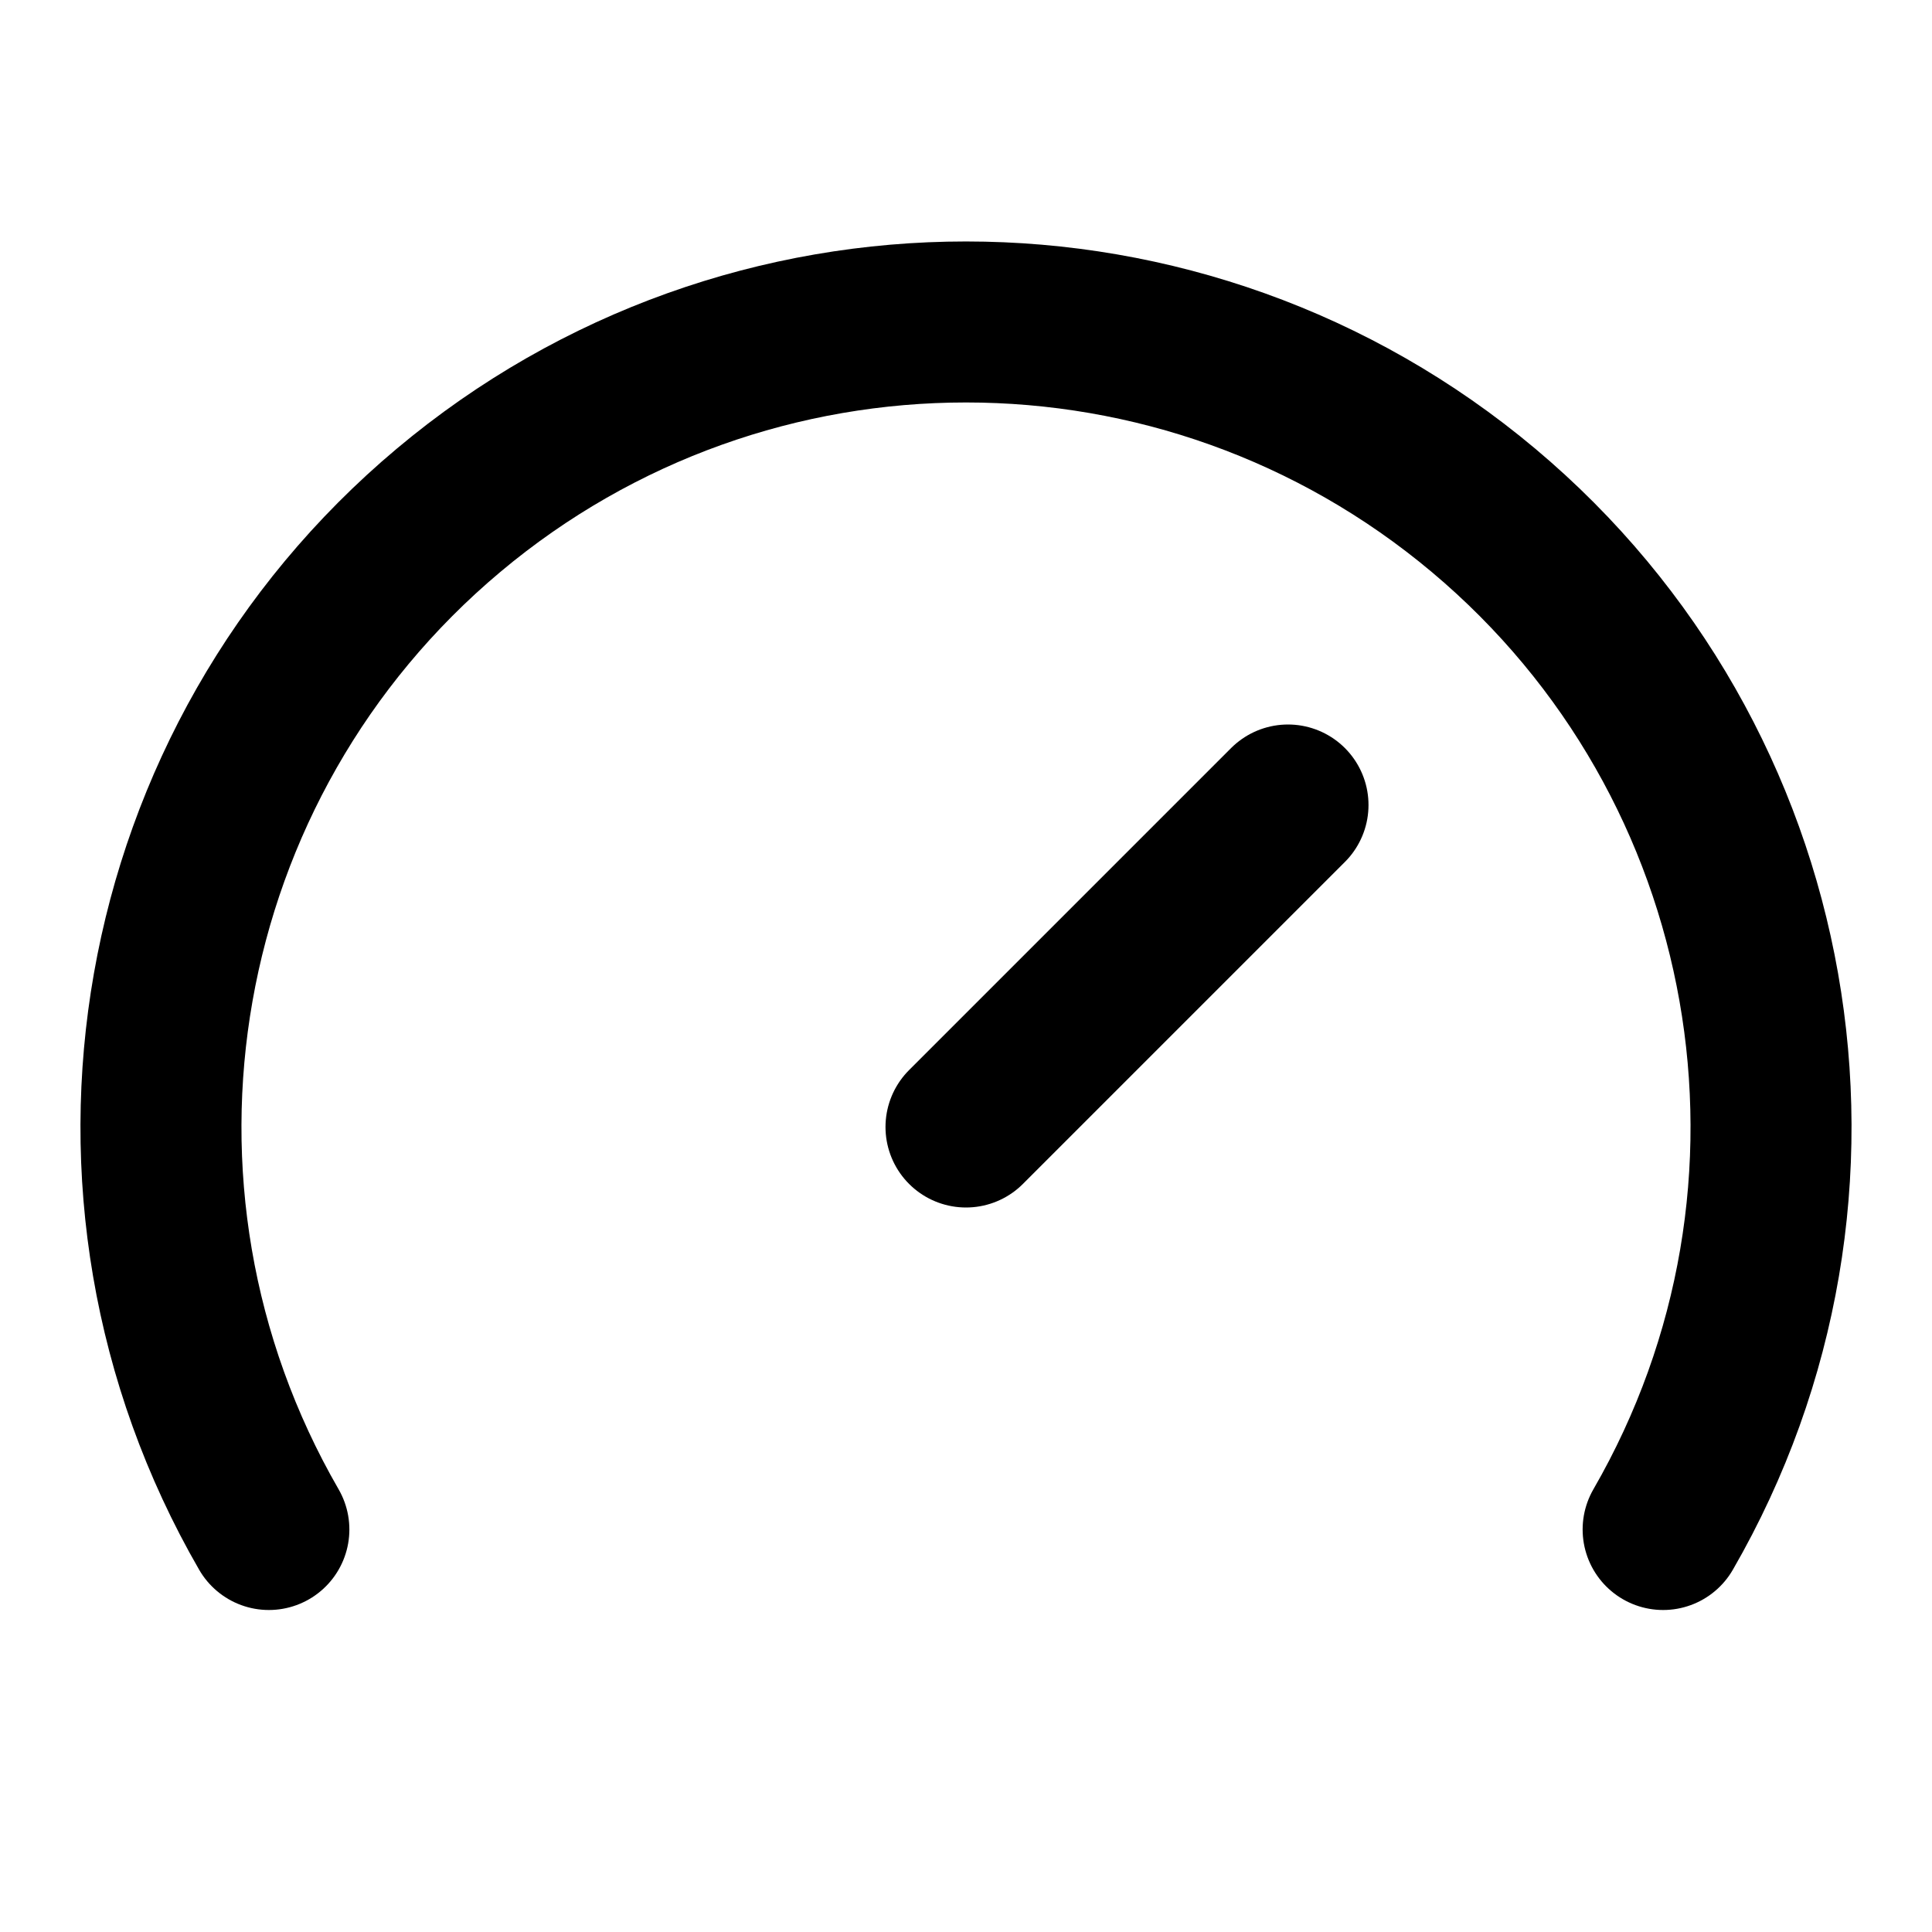
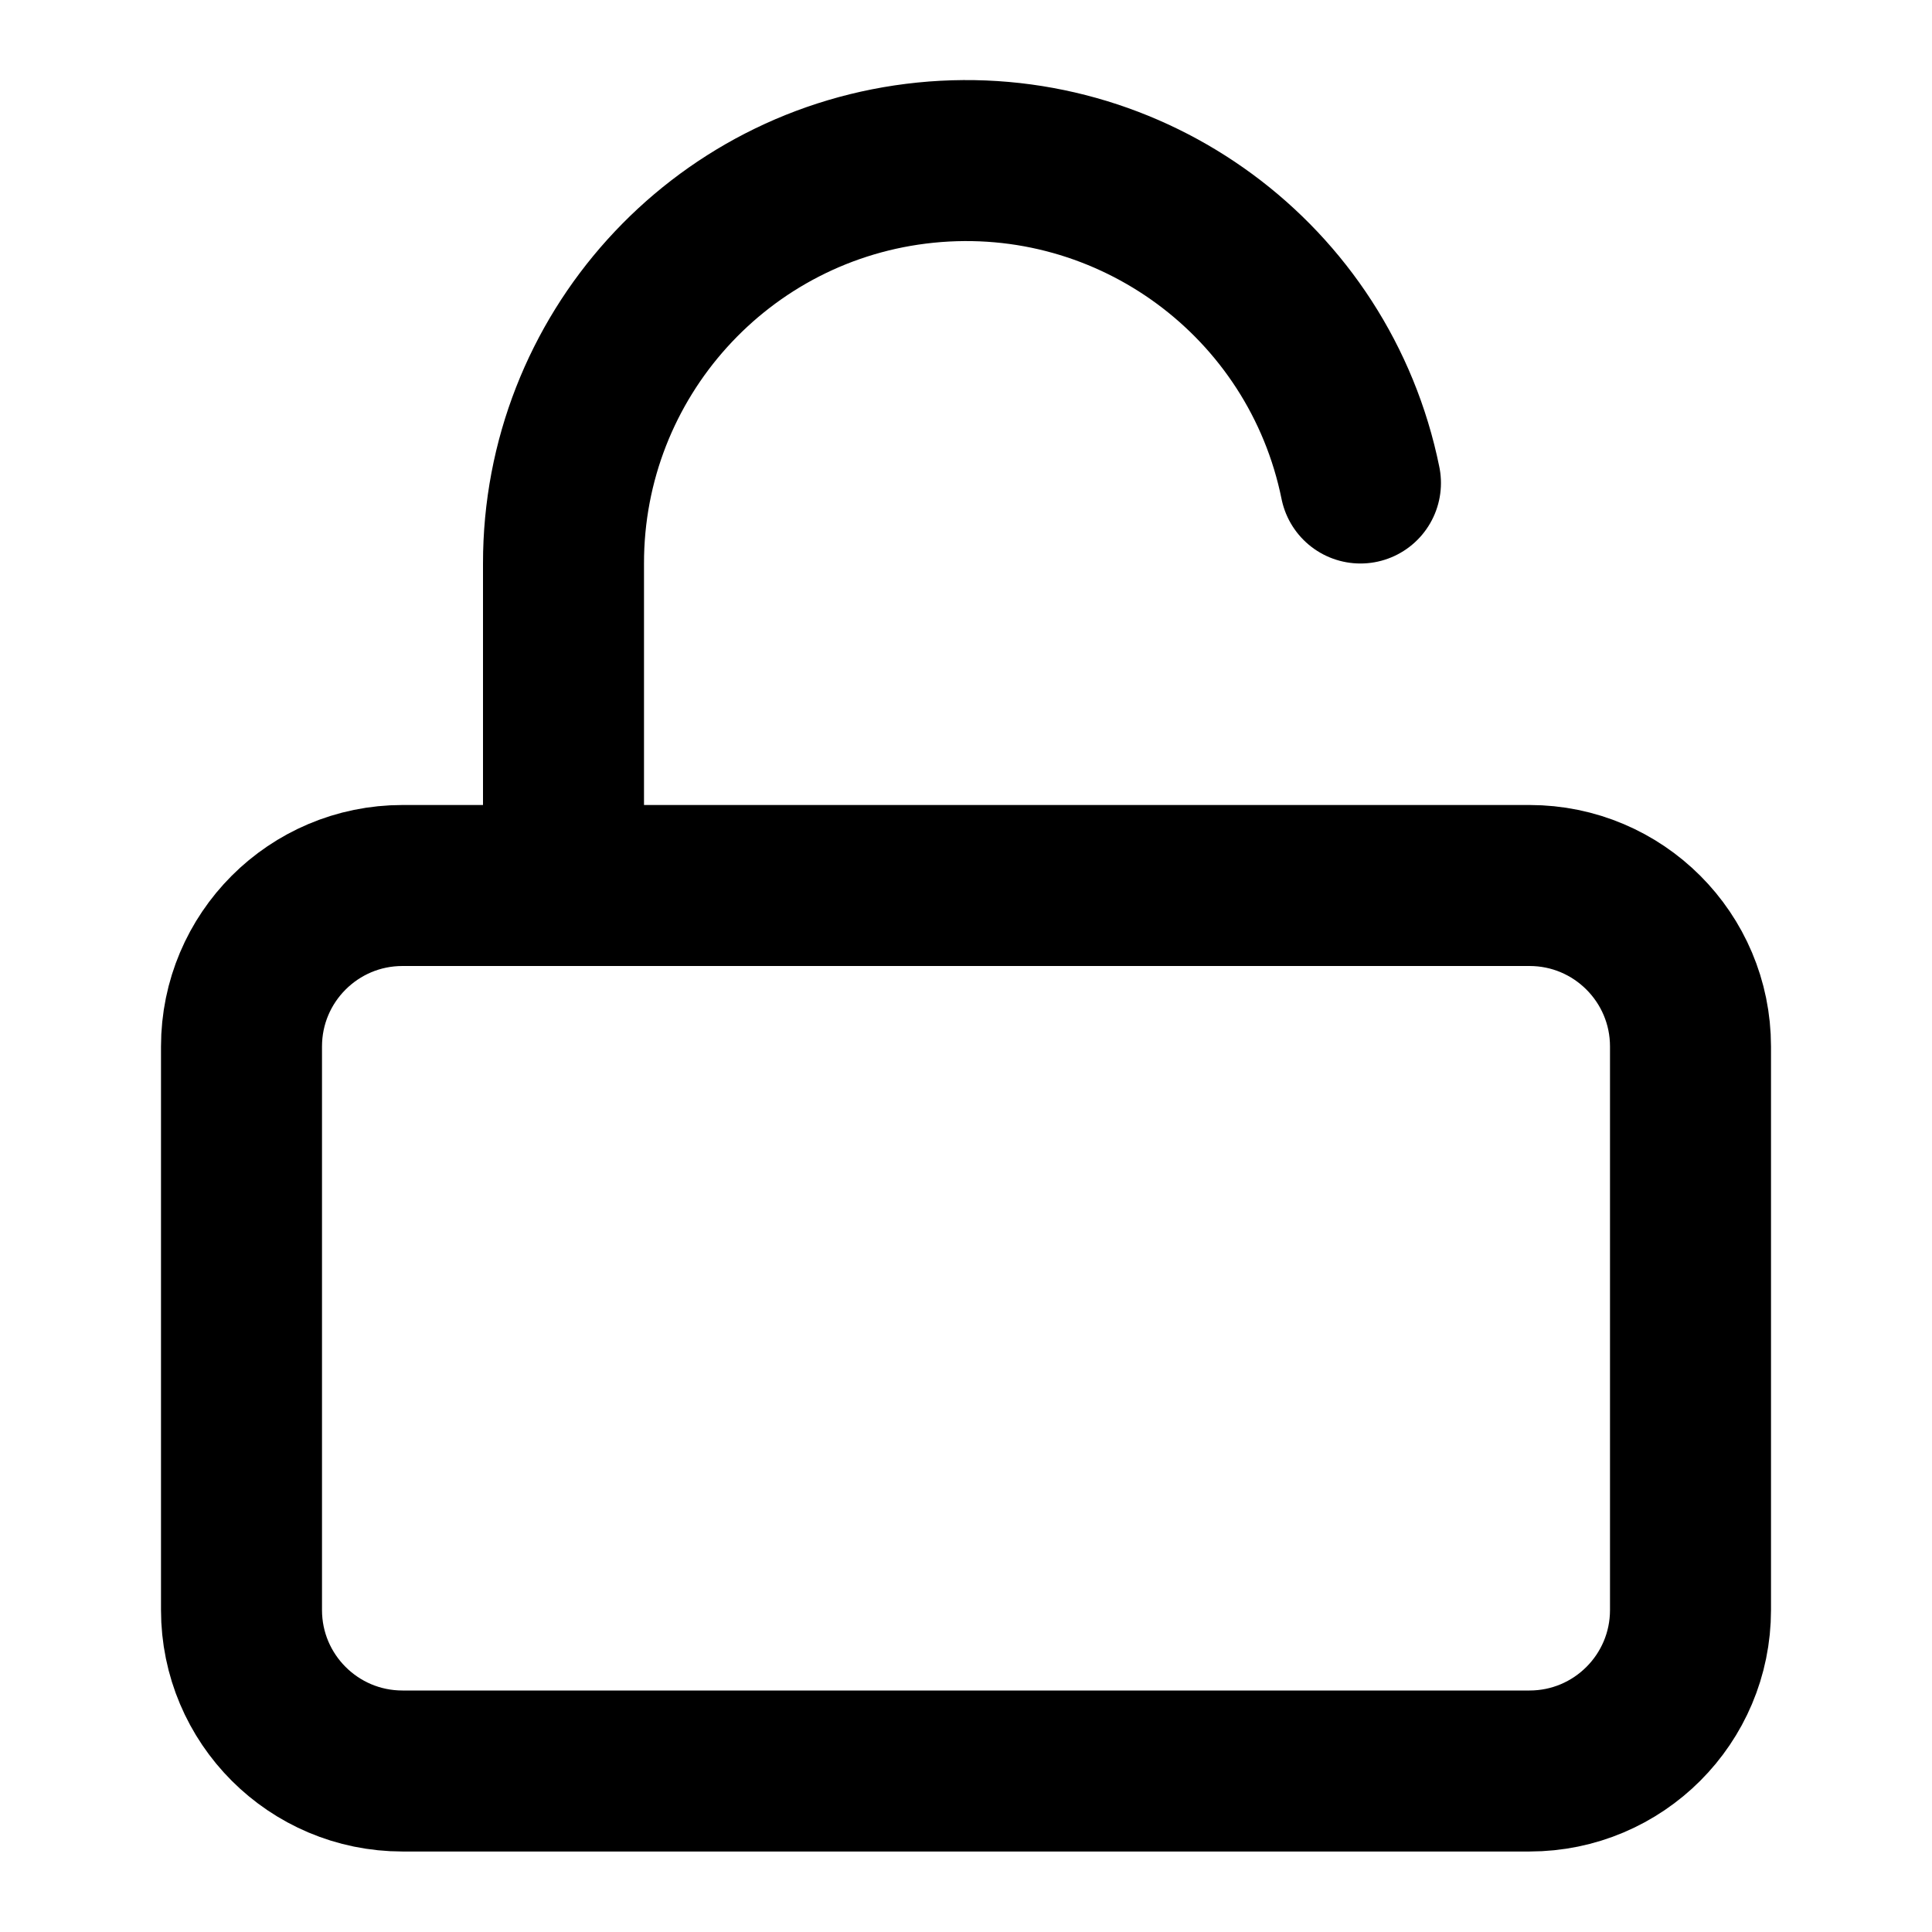
<svg xmlns="http://www.w3.org/2000/svg" width="24" height="24" viewBox="0 0 24 24" fill="none" stroke="currentColor" stroke-width="2" stroke-linecap="round" stroke-linejoin="round">
-   <path d="m12 14 4-4" />
-   <path d="M3.34 19a10 10 0 1 1 17.32 0" />
+   <rect width="18" height="11" x="3" y="11" rx="2" ry="2" />
+   <path d="M7 11V7a5 5 0 0 1 9.9-1" />
</svg>
